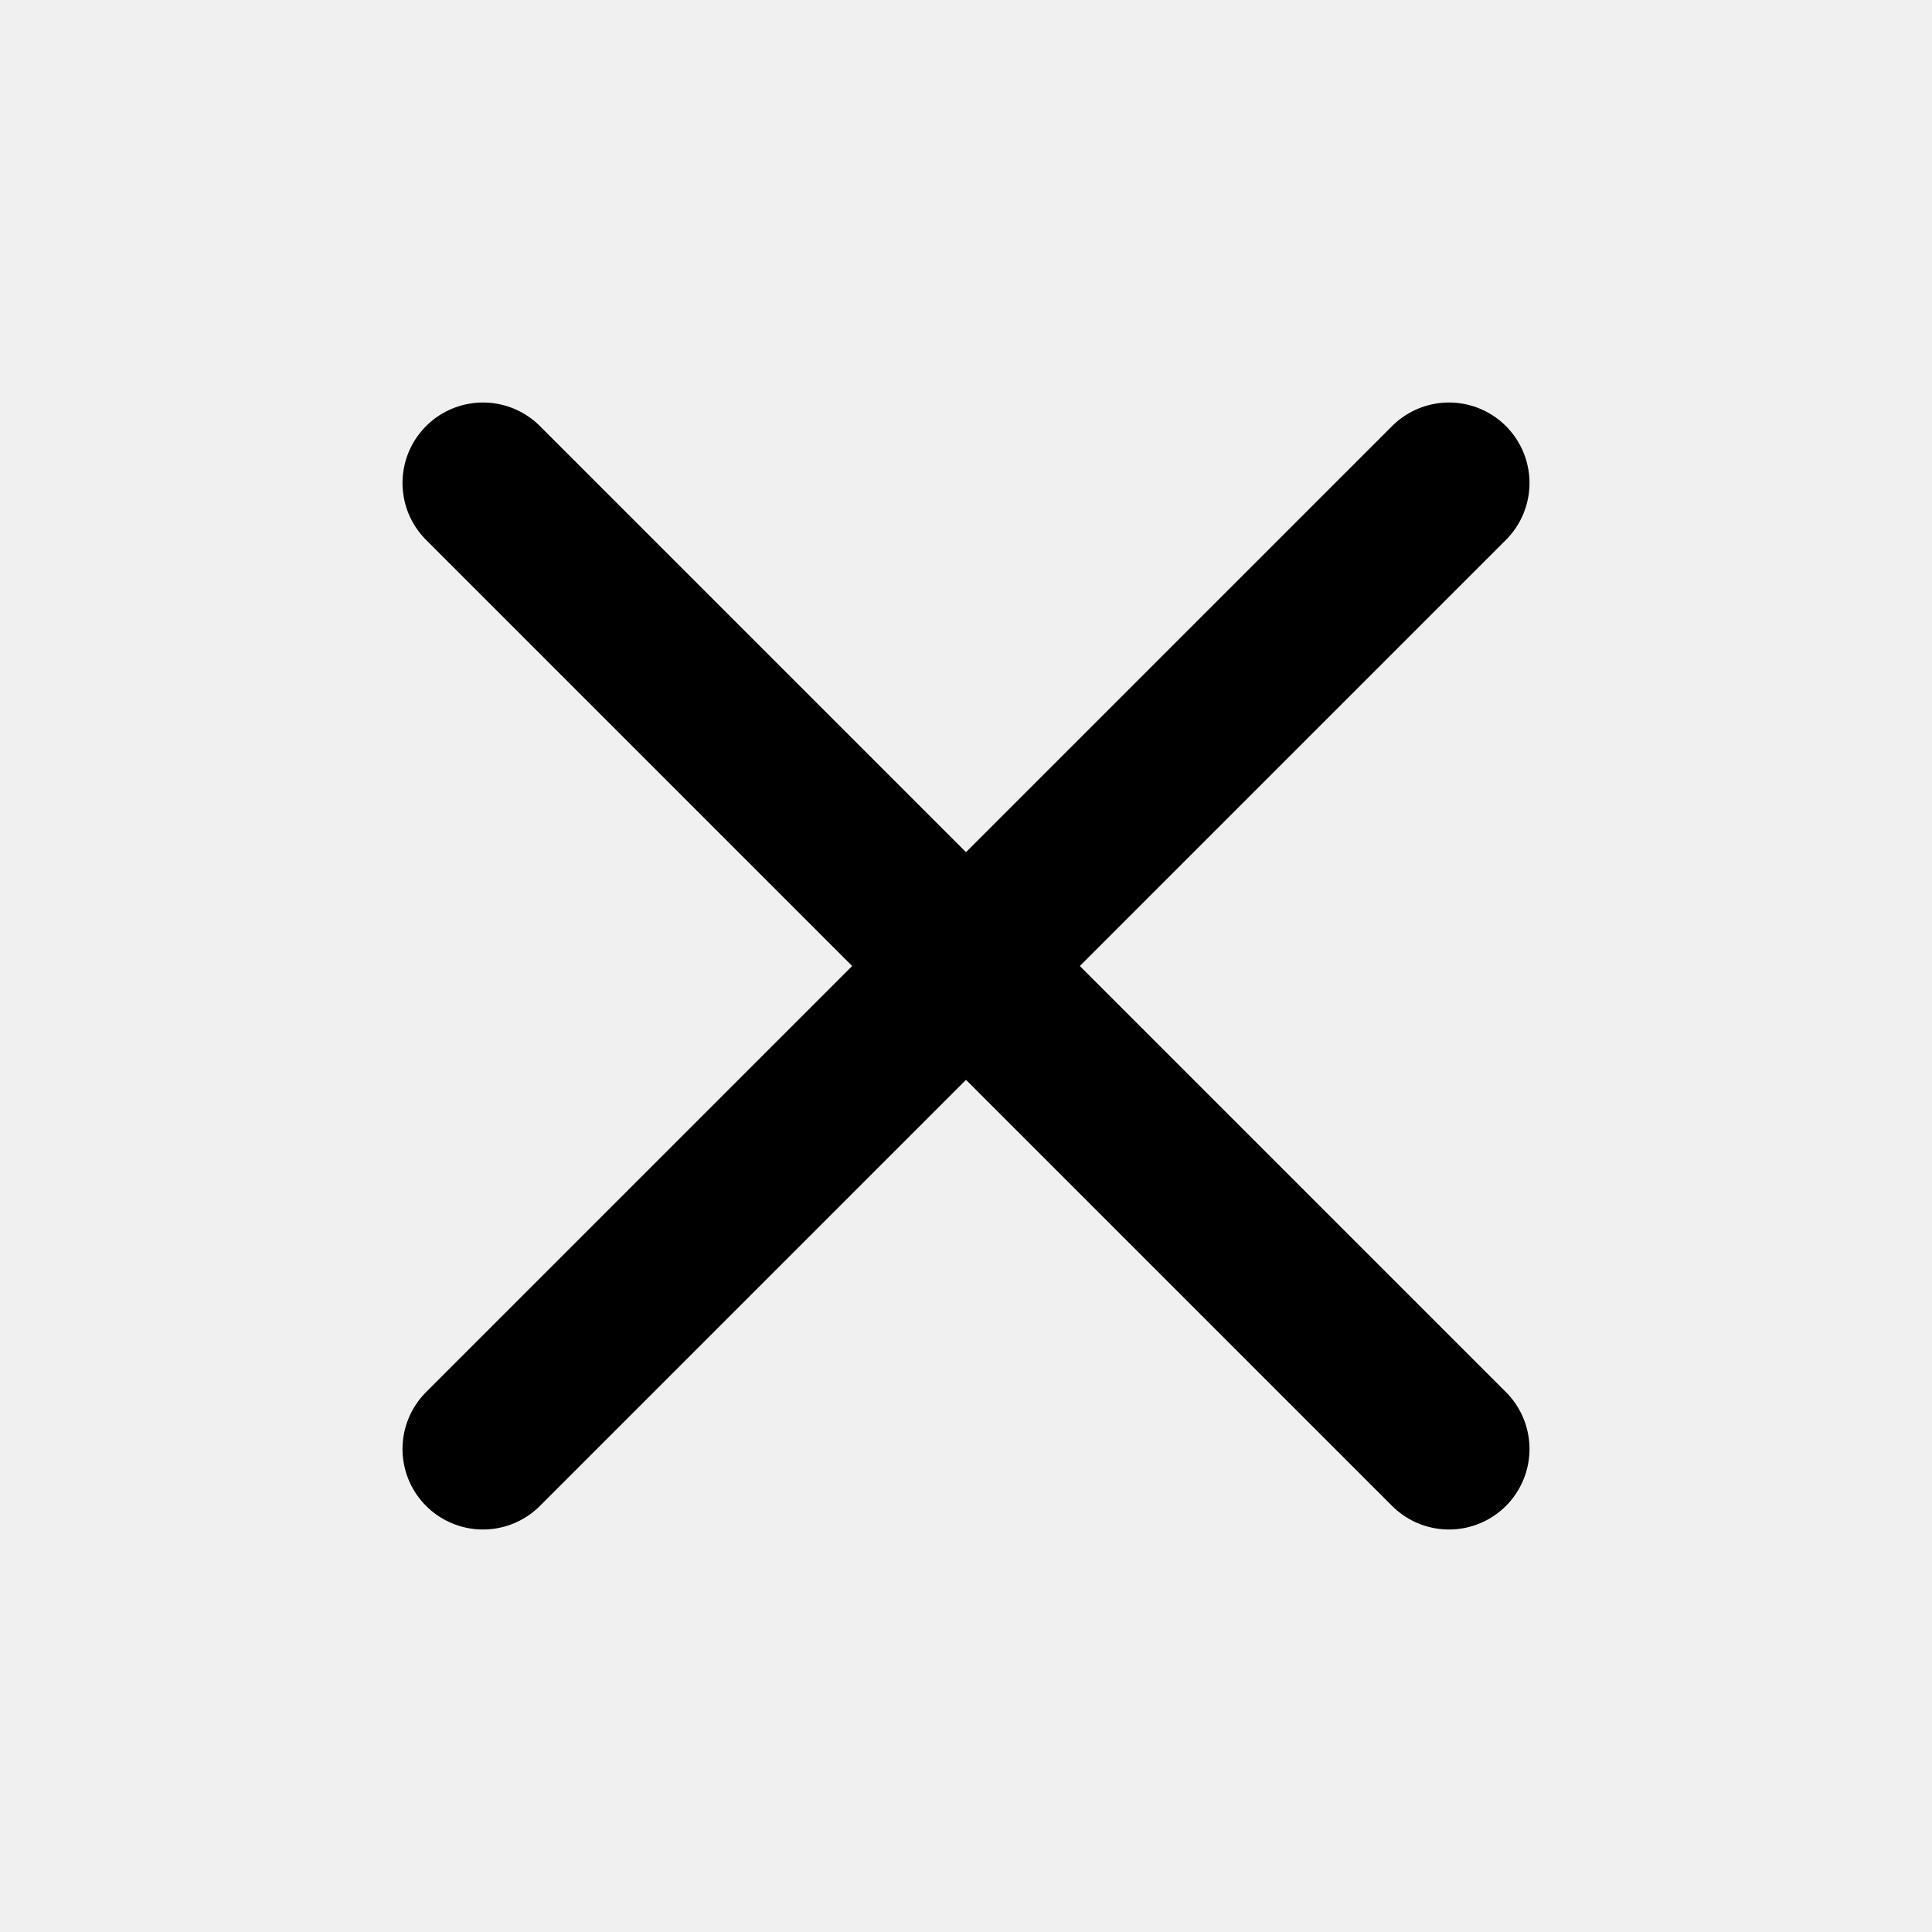
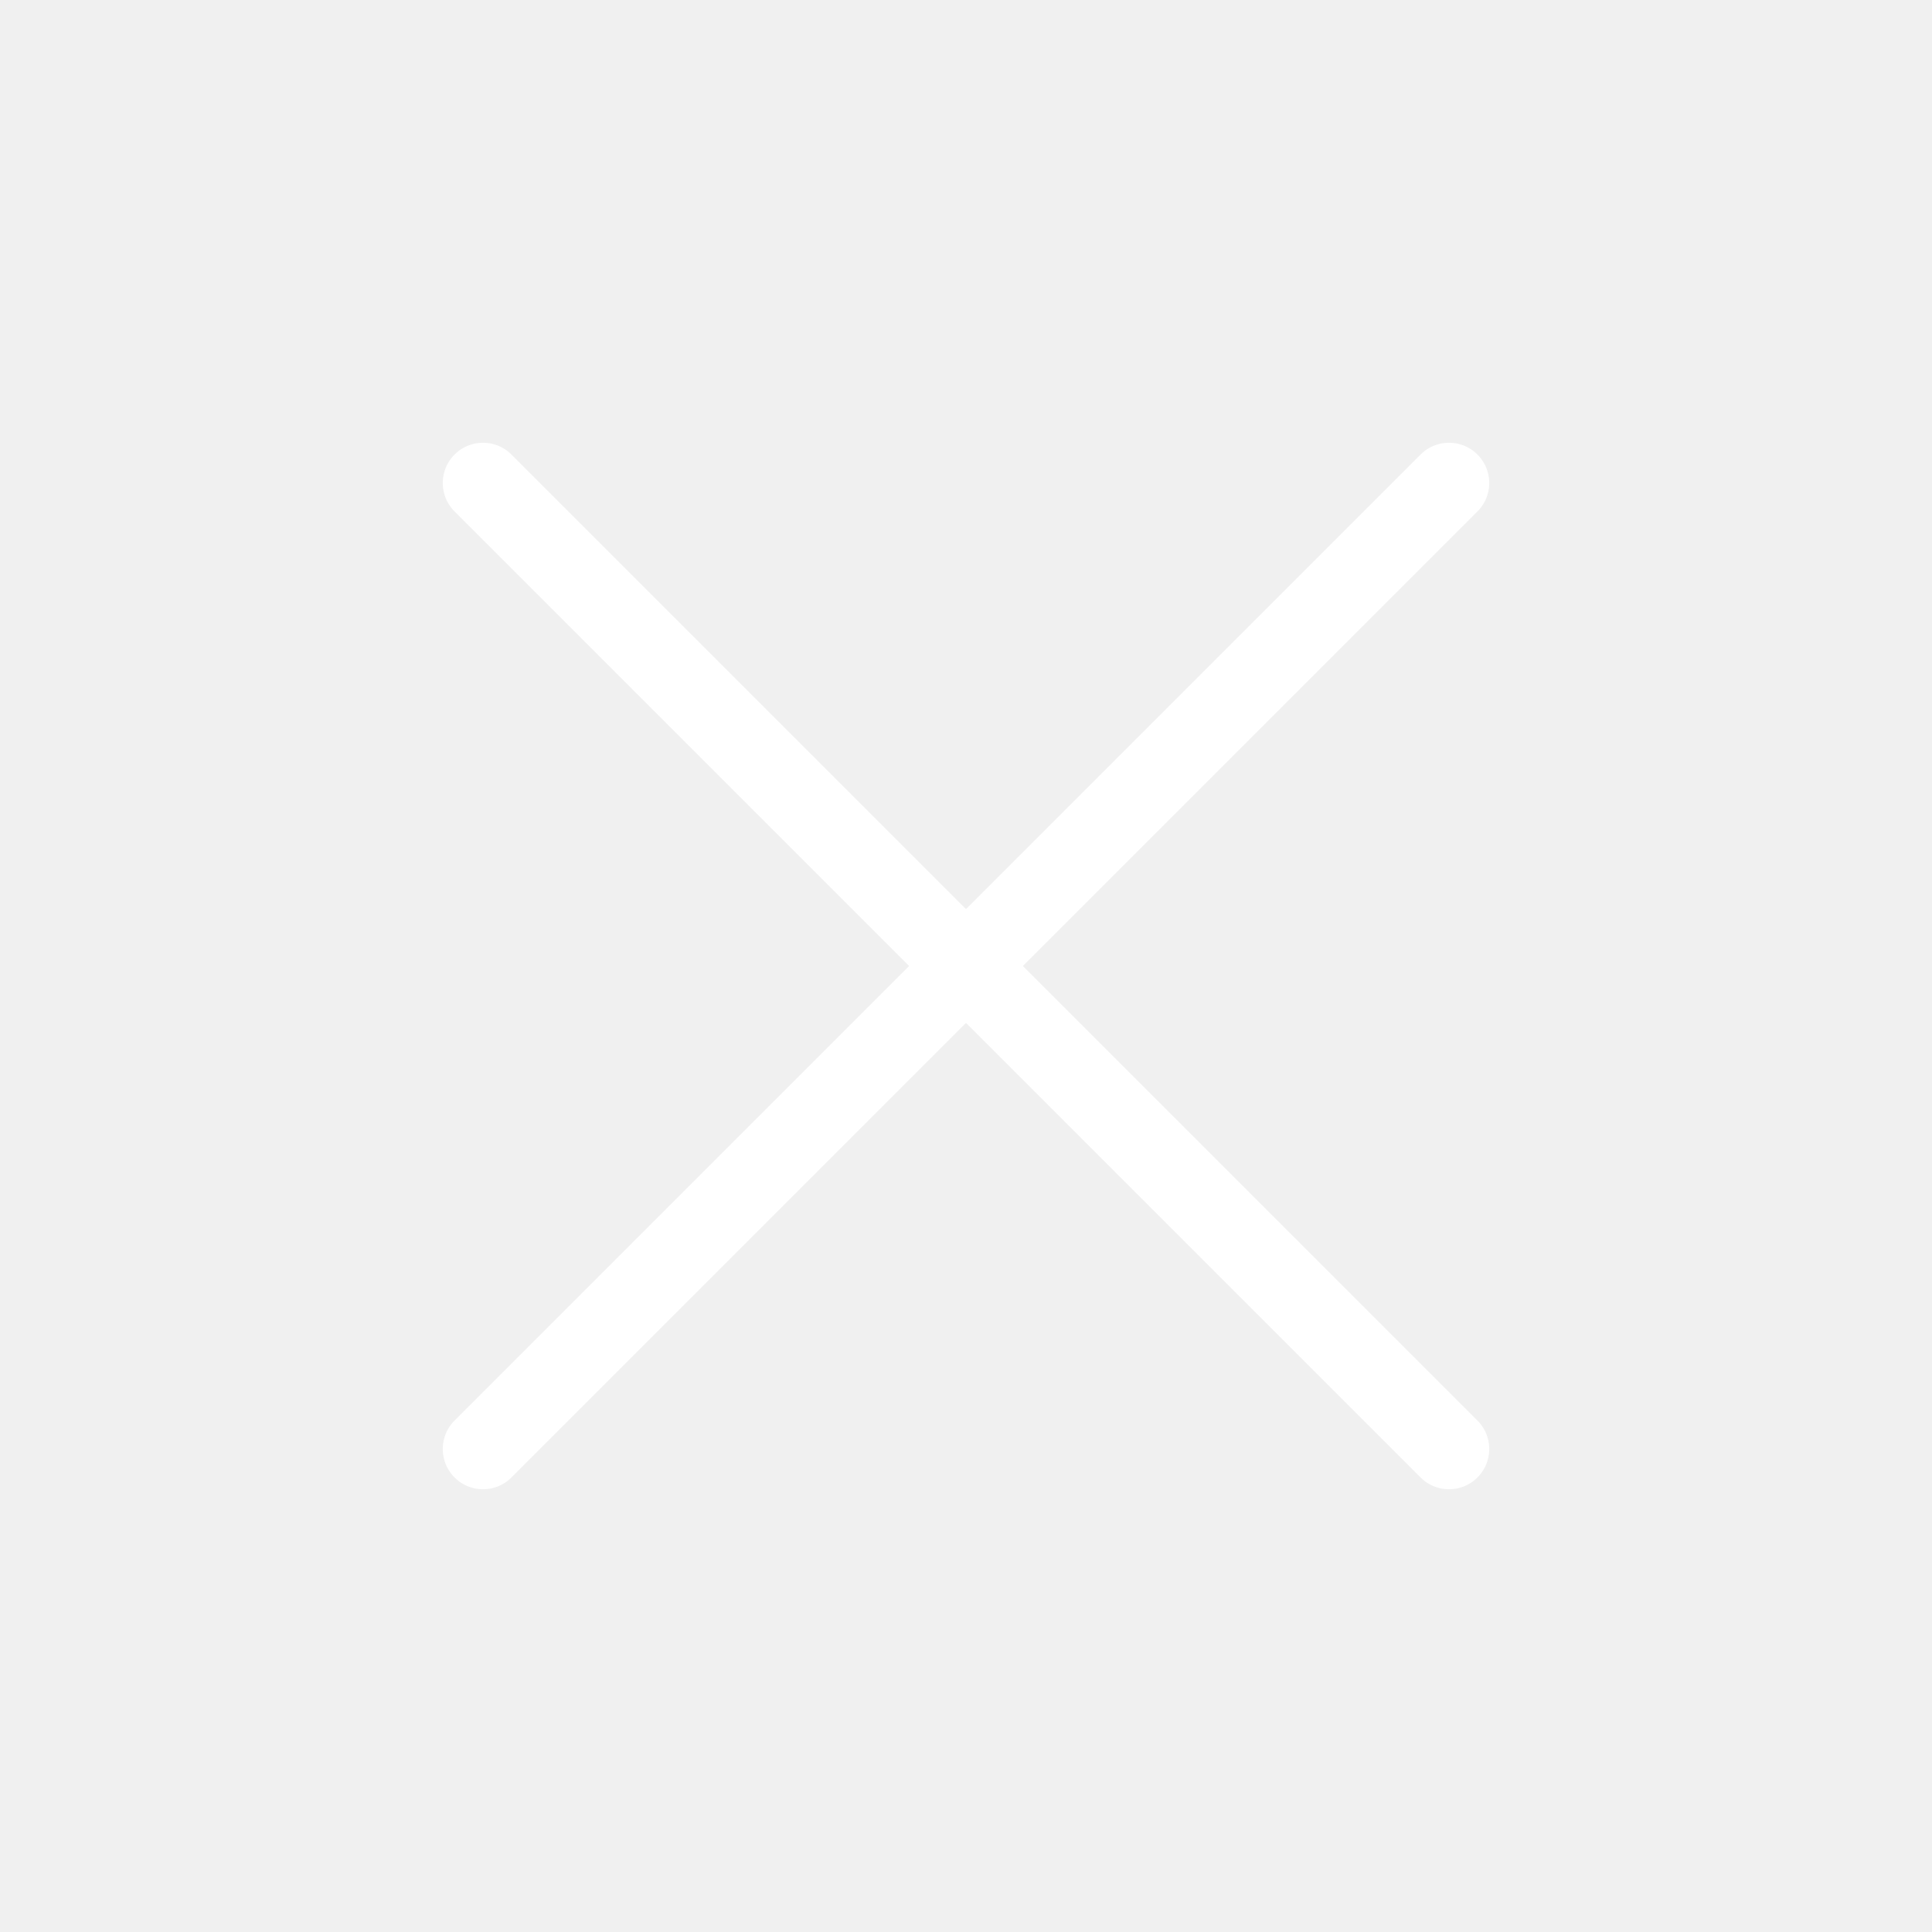
<svg xmlns="http://www.w3.org/2000/svg" class="w-6 h-6" fill="none" stroke="currentColor" viewBox="0 0 24 24">
-   <path stroke-linecap="round" stroke-linejoin="round" stroke-width="2" d="M6 18L18 6M6 6l12 12" />
+   <path stroke="#fff" stroke-linecap="round" stroke-linejoin="round" stroke-width="1" d="M6 18L18 6M6 6l12 12" />
</svg>
